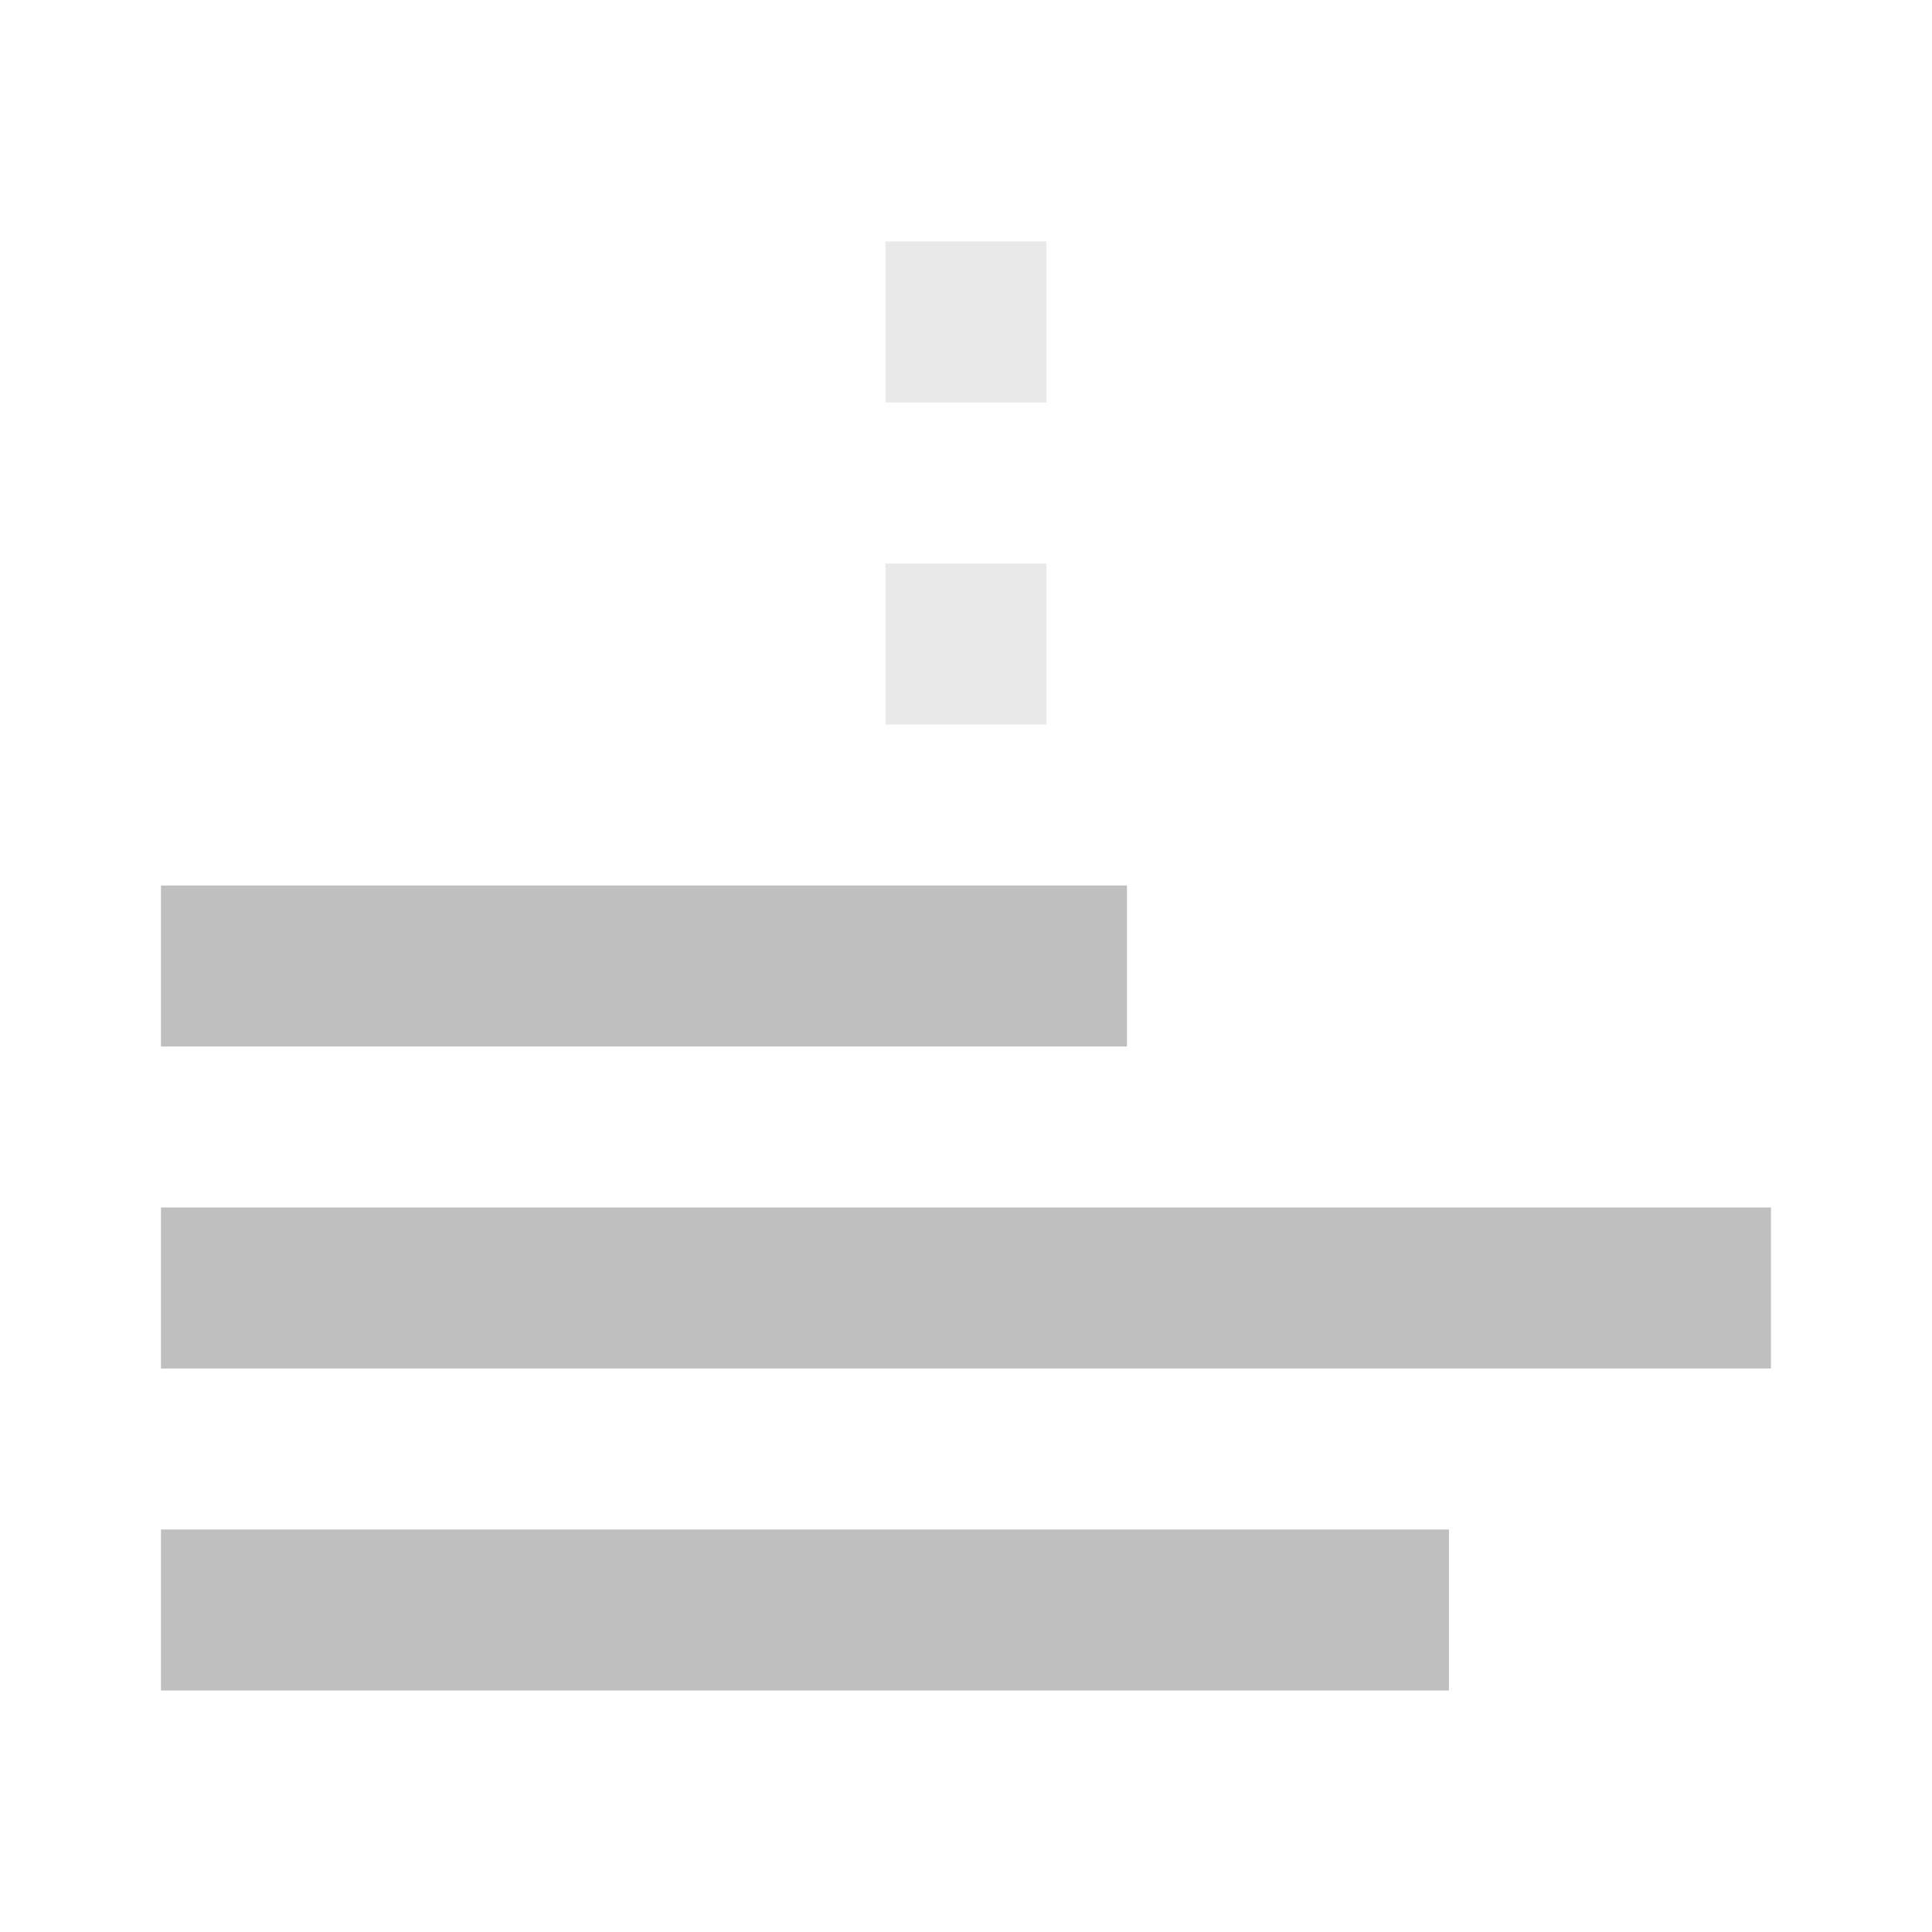
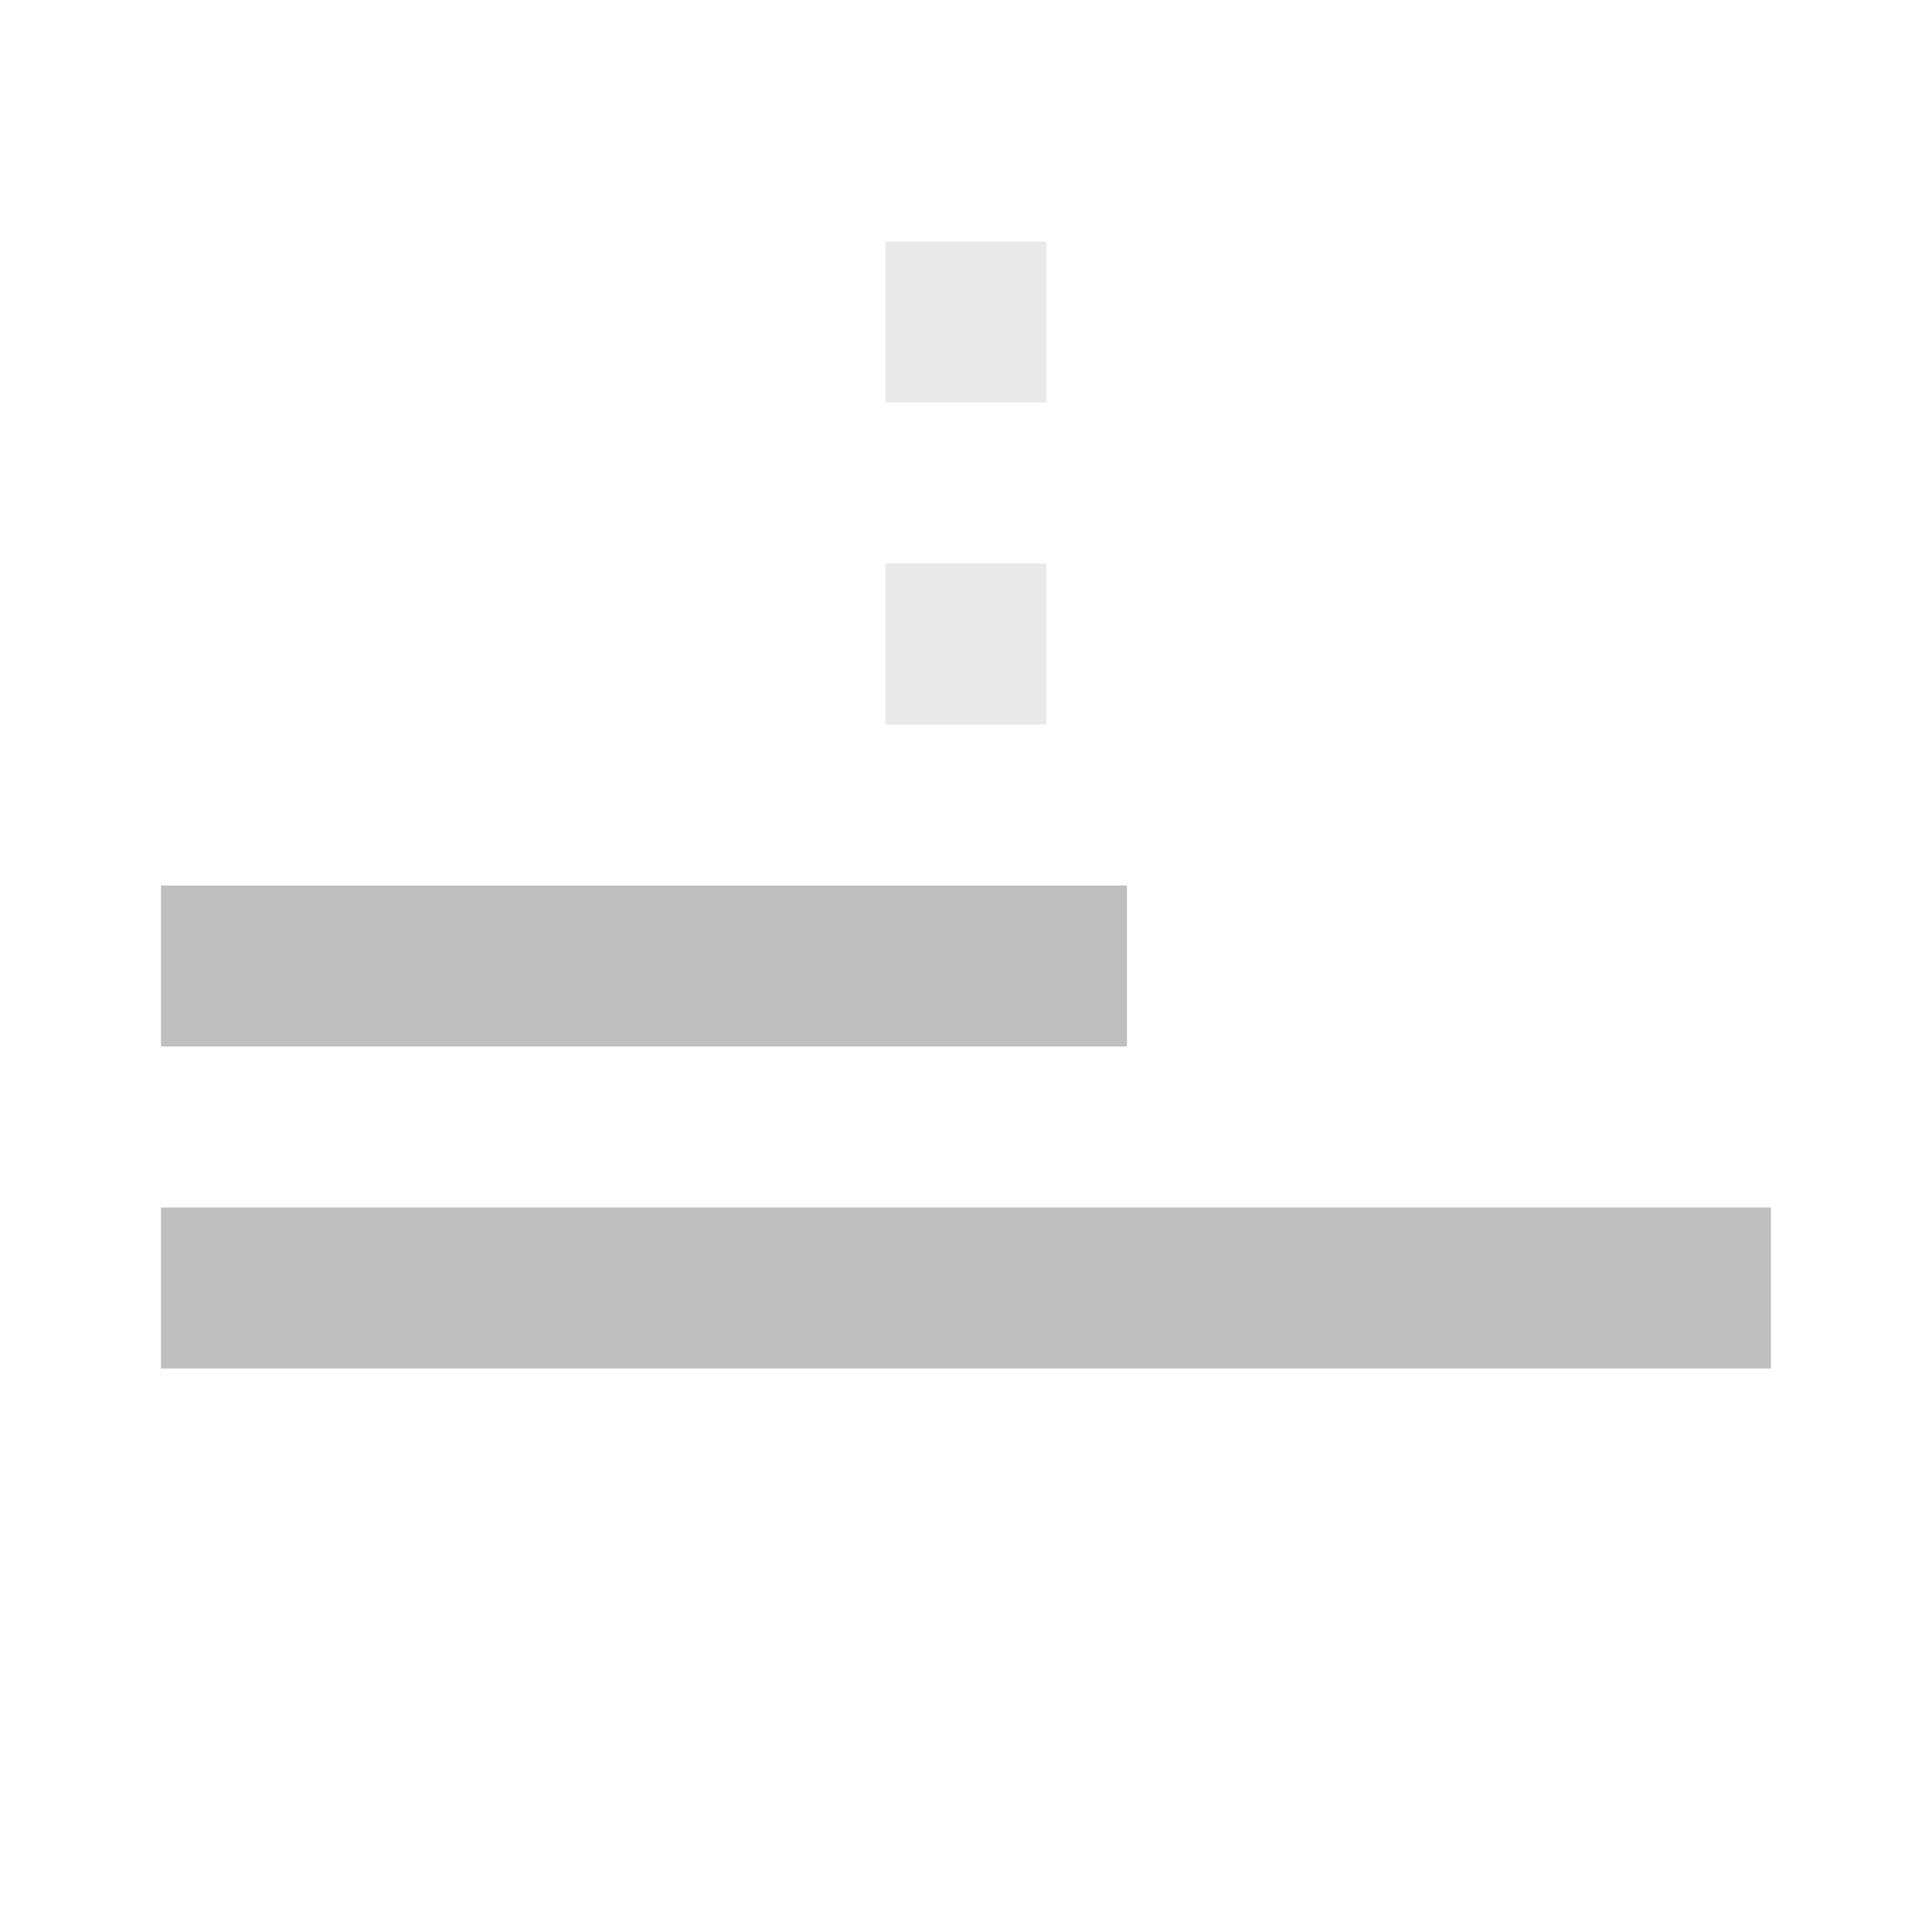
- <svg xmlns="http://www.w3.org/2000/svg" xmlns:ns1="http://www.openswatchbook.org/uri/2009/osb" version="1.1" width="24" height="24" id="svg7384">
+ <svg xmlns="http://www.w3.org/2000/svg" xmlns:ns1="http://www.openswatchbook.org/uri/2009/osb" height="24" id="svg7384" version="1.1" width="24">
  <defs id="defs7386">
-     <linearGradient id="linearGradient19282" ns1:paint="solid" gradientTransform="matrix(-2.736579,0.4081035,-0.1890831,-1.446856,239.5401,-1703.69)">
-       <stop style="stop-color:#666666;stop-opacity:1;" offset="0" id="stop19284" />
+     <linearGradient gradientTransform="matrix(-2.736579,0.4081035,-0.1890831,-1.446856,239.5401,-1703.69)" id="linearGradient19282" ns1:paint="solid">
+       <stop id="stop19284" offset="0" style="stop-color:#666666;stop-opacity:1;" />
    </linearGradient>
-     <linearGradient id="linearGradient6146" ns1:paint="solid" gradientTransform="matrix(-2.736579,0.4081035,-0.1890831,-1.446856,239.5401,-1703.69)">
-       <stop style="stop-color:#666666;stop-opacity:1;" offset="0" id="stop6148" />
+     <linearGradient gradientTransform="matrix(-2.736579,0.4081035,-0.1890831,-1.446856,239.5401,-1703.69)" id="linearGradient6146" ns1:paint="solid">
+       <stop id="stop6148" offset="0" style="stop-color:#666666;stop-opacity:1;" />
    </linearGradient>
-     <linearGradient id="linearGradient6150" ns1:paint="solid" gradientTransform="matrix(-2.736579,0.4081035,-0.1890831,-1.446856,239.5401,-1703.69)">
-       <stop style="stop-color:#666666;stop-opacity:1;" offset="0" id="stop6152" />
+     <linearGradient gradientTransform="matrix(-2.736579,0.4081035,-0.1890831,-1.446856,239.5401,-1703.69)" id="linearGradient6150" ns1:paint="solid">
+       <stop id="stop6152" offset="0" style="stop-color:#666666;stop-opacity:1;" />
    </linearGradient>
-     <linearGradient id="linearGradient6154" ns1:paint="solid" gradientTransform="matrix(-2.736579,0.4081035,-0.1890831,-1.446856,239.5401,-1703.69)">
-       <stop style="stop-color:#666666;stop-opacity:1;" offset="0" id="stop6156" />
+     <linearGradient gradientTransform="matrix(-2.736579,0.4081035,-0.1890831,-1.446856,239.5401,-1703.69)" id="linearGradient6154" ns1:paint="solid">
+       <stop id="stop6156" offset="0" style="stop-color:#666666;stop-opacity:1;" />
    </linearGradient>
-     <linearGradient id="linearGradient19282-9" ns1:paint="solid" gradientTransform="matrix(-2.736579,0.4081035,-0.1890831,-1.446856,239.5401,-1703.69)">
-       <stop style="stop-color:#666666;stop-opacity:1;" offset="0" id="stop19284-9" />
+     <linearGradient gradientTransform="matrix(-2.736579,0.4081035,-0.1890831,-1.446856,239.5401,-1703.69)" id="linearGradient19282-9" ns1:paint="solid">
+       <stop id="stop19284-9" offset="0" style="stop-color:#666666;stop-opacity:1;" />
    </linearGradient>
-     <linearGradient id="linearGradient6178" ns1:paint="solid" gradientTransform="matrix(-2.736579,0.4081035,-0.1890831,-1.446856,239.5401,-1703.69)">
-       <stop style="stop-color:#666666;stop-opacity:1;" offset="0" id="stop6180" />
+     <linearGradient gradientTransform="matrix(-2.736579,0.4081035,-0.1890831,-1.446856,239.5401,-1703.69)" id="linearGradient6178" ns1:paint="solid">
+       <stop id="stop6180" offset="0" style="stop-color:#666666;stop-opacity:1;" />
    </linearGradient>
-     <linearGradient id="linearGradient6182" ns1:paint="solid" gradientTransform="matrix(-2.736579,0.4081035,-0.1890831,-1.446856,239.5401,-1703.69)">
-       <stop style="stop-color:#666666;stop-opacity:1;" offset="0" id="stop6184" />
+     <linearGradient gradientTransform="matrix(-2.736579,0.4081035,-0.1890831,-1.446856,239.5401,-1703.69)" id="linearGradient6182" ns1:paint="solid">
+       <stop id="stop6184" offset="0" style="stop-color:#666666;stop-opacity:1;" />
    </linearGradient>
-     <linearGradient id="linearGradient6186" ns1:paint="solid" gradientTransform="matrix(-2.736579,0.4081035,-0.1890831,-1.446856,239.5401,-1703.69)">
-       <stop style="stop-color:#666666;stop-opacity:1;" offset="0" id="stop6188" />
+     <linearGradient gradientTransform="matrix(-2.736579,0.4081035,-0.1890831,-1.446856,239.5401,-1703.69)" id="linearGradient6186" ns1:paint="solid">
+       <stop id="stop6188" offset="0" style="stop-color:#666666;stop-opacity:1;" />
    </linearGradient>
-     <linearGradient id="linearGradient19282-5" ns1:paint="solid" gradientTransform="matrix(-2.736579,0.4081035,-0.1890831,-1.446856,239.5401,-1703.69)">
-       <stop style="stop-color:#666666;stop-opacity:1;" offset="0" id="stop19284-6" />
+     <linearGradient gradientTransform="matrix(-2.736579,0.4081035,-0.1890831,-1.446856,239.5401,-1703.69)" id="linearGradient19282-5" ns1:paint="solid">
+       <stop id="stop19284-6" offset="0" style="stop-color:#666666;stop-opacity:1;" />
    </linearGradient>
-     <linearGradient id="linearGradient6210" ns1:paint="solid" gradientTransform="matrix(-2.736579,0.4081035,-0.1890831,-1.446856,239.5401,-1703.69)">
-       <stop style="stop-color:#666666;stop-opacity:1;" offset="0" id="stop6212" />
+     <linearGradient gradientTransform="matrix(-2.736579,0.4081035,-0.1890831,-1.446856,239.5401,-1703.69)" id="linearGradient6210" ns1:paint="solid">
+       <stop id="stop6212" offset="0" style="stop-color:#666666;stop-opacity:1;" />
    </linearGradient>
-     <linearGradient id="linearGradient19282-8" ns1:paint="solid" gradientTransform="matrix(-2.736579,0.4081035,-0.1890831,-1.446856,239.5401,-1703.69)">
-       <stop style="stop-color:#666666;stop-opacity:1;" offset="0" id="stop19284-5" />
+     <linearGradient gradientTransform="matrix(-2.736579,0.4081035,-0.1890831,-1.446856,239.5401,-1703.69)" id="linearGradient19282-8" ns1:paint="solid">
+       <stop id="stop19284-5" offset="0" style="stop-color:#666666;stop-opacity:1;" />
    </linearGradient>
-     <linearGradient id="linearGradient6265" ns1:paint="solid" gradientTransform="matrix(-2.736579,0.4081035,-0.1890831,-1.446856,239.5401,-1703.69)">
-       <stop style="stop-color:#666666;stop-opacity:1;" offset="0" id="stop6267" />
+     <linearGradient gradientTransform="matrix(-2.736579,0.4081035,-0.1890831,-1.446856,239.5401,-1703.69)" id="linearGradient6265" ns1:paint="solid">
+       <stop id="stop6267" offset="0" style="stop-color:#666666;stop-opacity:1;" />
    </linearGradient>
-     <linearGradient id="linearGradient6269" ns1:paint="solid" gradientTransform="matrix(-2.736579,0.4081035,-0.1890831,-1.446856,239.5401,-1703.69)">
-       <stop style="stop-color:#666666;stop-opacity:1;" offset="0" id="stop6271" />
+     <linearGradient gradientTransform="matrix(-2.736579,0.4081035,-0.1890831,-1.446856,239.5401,-1703.69)" id="linearGradient6269" ns1:paint="solid">
+       <stop id="stop6271" offset="0" style="stop-color:#666666;stop-opacity:1;" />
    </linearGradient>
-     <linearGradient id="linearGradient6273" ns1:paint="solid" gradientTransform="matrix(-2.736579,0.4081035,-0.1890831,-1.446856,239.5401,-1703.69)">
-       <stop style="stop-color:#666666;stop-opacity:1;" offset="0" id="stop6275" />
+     <linearGradient gradientTransform="matrix(-2.736579,0.4081035,-0.1890831,-1.446856,239.5401,-1703.69)" id="linearGradient6273" ns1:paint="solid">
+       <stop id="stop6275" offset="0" style="stop-color:#666666;stop-opacity:1;" />
    </linearGradient>
-     <linearGradient id="linearGradient6277" ns1:paint="solid" gradientTransform="matrix(-2.736579,0.4081035,-0.1890831,-1.446856,239.5401,-1703.69)">
-       <stop style="stop-color:#666666;stop-opacity:1;" offset="0" id="stop6279" />
+     <linearGradient gradientTransform="matrix(-2.736579,0.4081035,-0.1890831,-1.446856,239.5401,-1703.69)" id="linearGradient6277" ns1:paint="solid">
+       <stop id="stop6279" offset="0" style="stop-color:#666666;stop-opacity:1;" />
    </linearGradient>
-     <linearGradient id="linearGradient6281" ns1:paint="solid" gradientTransform="matrix(-2.736579,0.4081035,-0.1890831,-1.446856,239.5401,-1703.69)">
-       <stop style="stop-color:#666666;stop-opacity:1;" offset="0" id="stop6283" />
+     <linearGradient gradientTransform="matrix(-2.736579,0.4081035,-0.1890831,-1.446856,239.5401,-1703.69)" id="linearGradient6281" ns1:paint="solid">
+       <stop id="stop6283" offset="0" style="stop-color:#666666;stop-opacity:1;" />
    </linearGradient>
-     <linearGradient id="linearGradient6285" ns1:paint="solid" gradientTransform="matrix(-2.736579,0.4081035,-0.1890831,-1.446856,239.5401,-1703.69)">
-       <stop style="stop-color:#666666;stop-opacity:1;" offset="0" id="stop6287" />
+     <linearGradient gradientTransform="matrix(-2.736579,0.4081035,-0.1890831,-1.446856,239.5401,-1703.69)" id="linearGradient6285" ns1:paint="solid">
+       <stop id="stop6287" offset="0" style="stop-color:#666666;stop-opacity:1;" />
    </linearGradient>
-     <linearGradient id="linearGradient6289" ns1:paint="solid" gradientTransform="matrix(-2.736579,0.4081035,-0.1890831,-1.446856,239.5401,-1703.69)">
-       <stop style="stop-color:#666666;stop-opacity:1;" offset="0" id="stop6291" />
+     <linearGradient gradientTransform="matrix(-2.736579,0.4081035,-0.1890831,-1.446856,239.5401,-1703.69)" id="linearGradient6289" ns1:paint="solid">
+       <stop id="stop6291" offset="0" style="stop-color:#666666;stop-opacity:1;" />
    </linearGradient>
-     <linearGradient id="linearGradient6293" ns1:paint="solid" gradientTransform="matrix(-2.736579,0.4081035,-0.1890831,-1.446856,239.5401,-1703.69)">
-       <stop style="stop-color:#666666;stop-opacity:1;" offset="0" id="stop6295" />
+     <linearGradient gradientTransform="matrix(-2.736579,0.4081035,-0.1890831,-1.446856,239.5401,-1703.69)" id="linearGradient6293" ns1:paint="solid">
+       <stop id="stop6295" offset="0" style="stop-color:#666666;stop-opacity:1;" />
    </linearGradient>
-     <linearGradient id="linearGradient19282-7" ns1:paint="solid" gradientTransform="matrix(-2.736579,0.4081035,-0.1890831,-1.446856,239.5401,-1703.69)">
-       <stop style="stop-color:#666666;stop-opacity:1;" offset="0" id="stop19284-64" />
+     <linearGradient gradientTransform="matrix(-2.736579,0.4081035,-0.1890831,-1.446856,239.5401,-1703.69)" id="linearGradient19282-7" ns1:paint="solid">
+       <stop id="stop19284-64" offset="0" style="stop-color:#666666;stop-opacity:1;" />
    </linearGradient>
-     <linearGradient id="linearGradient16739" ns1:paint="solid" gradientTransform="matrix(-2.736579,0.4081035,-0.1890831,-1.446856,239.5401,-1703.69)">
-       <stop style="stop-color:#666666;stop-opacity:1;" offset="0" id="stop16741" />
+     <linearGradient gradientTransform="matrix(-2.736579,0.4081035,-0.1890831,-1.446856,239.5401,-1703.69)" id="linearGradient16739" ns1:paint="solid">
+       <stop id="stop16741" offset="0" style="stop-color:#666666;stop-opacity:1;" />
    </linearGradient>
-     <linearGradient id="linearGradient16743" ns1:paint="solid" gradientTransform="matrix(-2.736579,0.4081035,-0.1890831,-1.446856,239.5401,-1703.69)">
-       <stop style="stop-color:#666666;stop-opacity:1;" offset="0" id="stop16745" />
+     <linearGradient gradientTransform="matrix(-2.736579,0.4081035,-0.1890831,-1.446856,239.5401,-1703.69)" id="linearGradient16743" ns1:paint="solid">
+       <stop id="stop16745" offset="0" style="stop-color:#666666;stop-opacity:1;" />
    </linearGradient>
-     <linearGradient id="linearGradient16747" ns1:paint="solid" gradientTransform="matrix(-2.736579,0.4081035,-0.1890831,-1.446856,239.5401,-1703.69)">
-       <stop style="stop-color:#666666;stop-opacity:1;" offset="0" id="stop16749" />
+     <linearGradient gradientTransform="matrix(-2.736579,0.4081035,-0.1890831,-1.446856,239.5401,-1703.69)" id="linearGradient16747" ns1:paint="solid">
+       <stop id="stop16749" offset="0" style="stop-color:#666666;stop-opacity:1;" />
    </linearGradient>
-     <linearGradient id="linearGradient19282-6" ns1:paint="solid" gradientTransform="matrix(-2.736579,0.4081035,-0.1890831,-1.446856,239.5401,-1703.69)">
-       <stop style="stop-color:#666666;stop-opacity:1;" offset="0" id="stop19284-0" />
+     <linearGradient gradientTransform="matrix(-2.736579,0.4081035,-0.1890831,-1.446856,239.5401,-1703.69)" id="linearGradient19282-6" ns1:paint="solid">
+       <stop id="stop19284-0" offset="0" style="stop-color:#666666;stop-opacity:1;" />
    </linearGradient>
-     <linearGradient id="linearGradient17700" ns1:paint="solid" gradientTransform="matrix(-2.736579,0.4081035,-0.1890831,-1.446856,239.5401,-1703.69)">
-       <stop style="stop-color:#666666;stop-opacity:1;" offset="0" id="stop17702" />
+     <linearGradient gradientTransform="matrix(-2.736579,0.4081035,-0.1890831,-1.446856,239.5401,-1703.69)" id="linearGradient17700" ns1:paint="solid">
+       <stop id="stop17702" offset="0" style="stop-color:#666666;stop-opacity:1;" />
    </linearGradient>
-     <linearGradient id="linearGradient17704" ns1:paint="solid" gradientTransform="matrix(-2.736579,0.4081035,-0.1890831,-1.446856,239.5401,-1703.69)">
-       <stop style="stop-color:#666666;stop-opacity:1;" offset="0" id="stop17706" />
+     <linearGradient gradientTransform="matrix(-2.736579,0.4081035,-0.1890831,-1.446856,239.5401,-1703.69)" id="linearGradient17704" ns1:paint="solid">
+       <stop id="stop17706" offset="0" style="stop-color:#666666;stop-opacity:1;" />
    </linearGradient>
-     <linearGradient id="linearGradient19282-2" ns1:paint="solid" gradientTransform="matrix(-2.736579,0.4081035,-0.1890831,-1.446856,239.5401,-1703.69)">
-       <stop style="stop-color:#666666;stop-opacity:1;" offset="0" id="stop19284-2" />
+     <linearGradient gradientTransform="matrix(-2.736579,0.4081035,-0.1890831,-1.446856,239.5401,-1703.69)" id="linearGradient19282-2" ns1:paint="solid">
+       <stop id="stop19284-2" offset="0" style="stop-color:#666666;stop-opacity:1;" />
    </linearGradient>
-     <linearGradient id="linearGradient6672" ns1:paint="solid" gradientTransform="matrix(-2.736579,0.4081035,-0.1890831,-1.446856,239.5401,-1703.69)">
-       <stop style="stop-color:#666666;stop-opacity:1;" offset="0" id="stop6674" />
+     <linearGradient gradientTransform="matrix(-2.736579,0.4081035,-0.1890831,-1.446856,239.5401,-1703.69)" id="linearGradient6672" ns1:paint="solid">
+       <stop id="stop6674" offset="0" style="stop-color:#666666;stop-opacity:1;" />
    </linearGradient>
-     <linearGradient id="linearGradient6676" ns1:paint="solid" gradientTransform="matrix(-2.736579,0.4081035,-0.1890831,-1.446856,239.5401,-1703.69)">
-       <stop style="stop-color:#666666;stop-opacity:1;" offset="0" id="stop6678" />
+     <linearGradient gradientTransform="matrix(-2.736579,0.4081035,-0.1890831,-1.446856,239.5401,-1703.69)" id="linearGradient6676" ns1:paint="solid">
+       <stop id="stop6678" offset="0" style="stop-color:#666666;stop-opacity:1;" />
    </linearGradient>
-     <linearGradient id="linearGradient6680" ns1:paint="solid" gradientTransform="matrix(-2.736579,0.4081035,-0.1890831,-1.446856,239.5401,-1703.69)">
-       <stop style="stop-color:#666666;stop-opacity:1;" offset="0" id="stop6682" />
+     <linearGradient gradientTransform="matrix(-2.736579,0.4081035,-0.1890831,-1.446856,239.5401,-1703.69)" id="linearGradient6680" ns1:paint="solid">
+       <stop id="stop6682" offset="0" style="stop-color:#666666;stop-opacity:1;" />
    </linearGradient>
-     <linearGradient id="linearGradient19282-2-7" ns1:paint="solid" gradientTransform="matrix(-1.832639,-0.2093874,0.1278891,-0.9643293,768.0314,-1256.968)">
-       <stop style="stop-color:#666666;stop-opacity:1;" offset="0" id="stop19284-2-3" />
+     <linearGradient gradientTransform="matrix(-1.832639,-0.2093874,0.1278891,-0.9643293,768.0314,-1256.968)" id="linearGradient19282-2-7" ns1:paint="solid">
+       <stop id="stop19284-2-3" offset="0" style="stop-color:#666666;stop-opacity:1;" />
    </linearGradient>
  </defs>
-   <g id="layer12" transform="translate(-365.0004,-195)" style="display:inline">
-     <rect y="-216" x="367" height="2" width="16" id="rect17820" style="color:#555753;fill:#bebebe;fill-opacity:0.977;stroke:none;stroke-width:1;marker:none;visibility:visible;display:inline;overflow:visible" transform="scale(1,-1)" />
-     <rect style="color:#555753;fill:#bebebe;fill-opacity:0.977;stroke:none;stroke-width:1;marker:none;visibility:visible;display:inline;overflow:visible" id="rect17822" width="12" height="2" x="367" y="-208" transform="scale(1,-1)" />
-     <rect style="fill:none;stroke:none" id="rect17824" width="24" height="24" x="365" y="-219" transform="scale(1,-1)" />
-     <rect style="color:#555753;fill:#bebebe;fill-opacity:0.977;stroke:none;stroke-width:1;marker:none;visibility:visible;display:inline;overflow:visible" id="rect17826" width="20" height="2" x="367" y="-212" transform="scale(1,-1)" />
-     <rect y="-204" x="376" height="2" width="2" id="rect17828" style="opacity:0.35;color:#555753;fill:#bebebe;fill-opacity:0.977;stroke:none;stroke-width:1;marker:none;visibility:visible;display:inline;overflow:visible" transform="scale(1,-1)" />
-     <rect style="opacity:0.35;color:#555753;fill:#bebebe;fill-opacity:0.977;stroke:none;stroke-width:1;marker:none;visibility:visible;display:inline;overflow:visible" id="rect17830" width="2" height="2" x="376" y="-200" transform="scale(1,-1)" />
+   <g id="layer12" style="display:inline" transform="translate(-365.0004,-195)">
+     <rect height="2" id="rect17822" style="color:#555753;fill:#bebebe;fill-opacity:0.977;stroke:none;stroke-width:1;marker:none;visibility:visible;display:inline;overflow:visible" transform="scale(1,-1)" width="12" x="367" y="-208" />
+     <rect height="24" id="rect17824" style="fill:none;stroke:none" transform="scale(1,-1)" width="24" x="365" y="-219" />
+     <rect height="2" id="rect17826" style="color:#555753;fill:#bebebe;fill-opacity:0.977;stroke:none;stroke-width:1;marker:none;visibility:visible;display:inline;overflow:visible" transform="scale(1,-1)" width="20" x="367" y="-212" />
+     <rect height="2" id="rect17828" style="opacity:0.35;color:#555753;fill:#bebebe;fill-opacity:0.977;stroke:none;stroke-width:1;marker:none;visibility:visible;display:inline;overflow:visible" transform="scale(1,-1)" width="2" x="376" y="-204" />
+     <rect height="2" id="rect17830" style="opacity:0.35;color:#555753;fill:#bebebe;fill-opacity:0.977;stroke:none;stroke-width:1;marker:none;visibility:visible;display:inline;overflow:visible" transform="scale(1,-1)" width="2" x="376" y="-200" />
  </g>
</svg>
